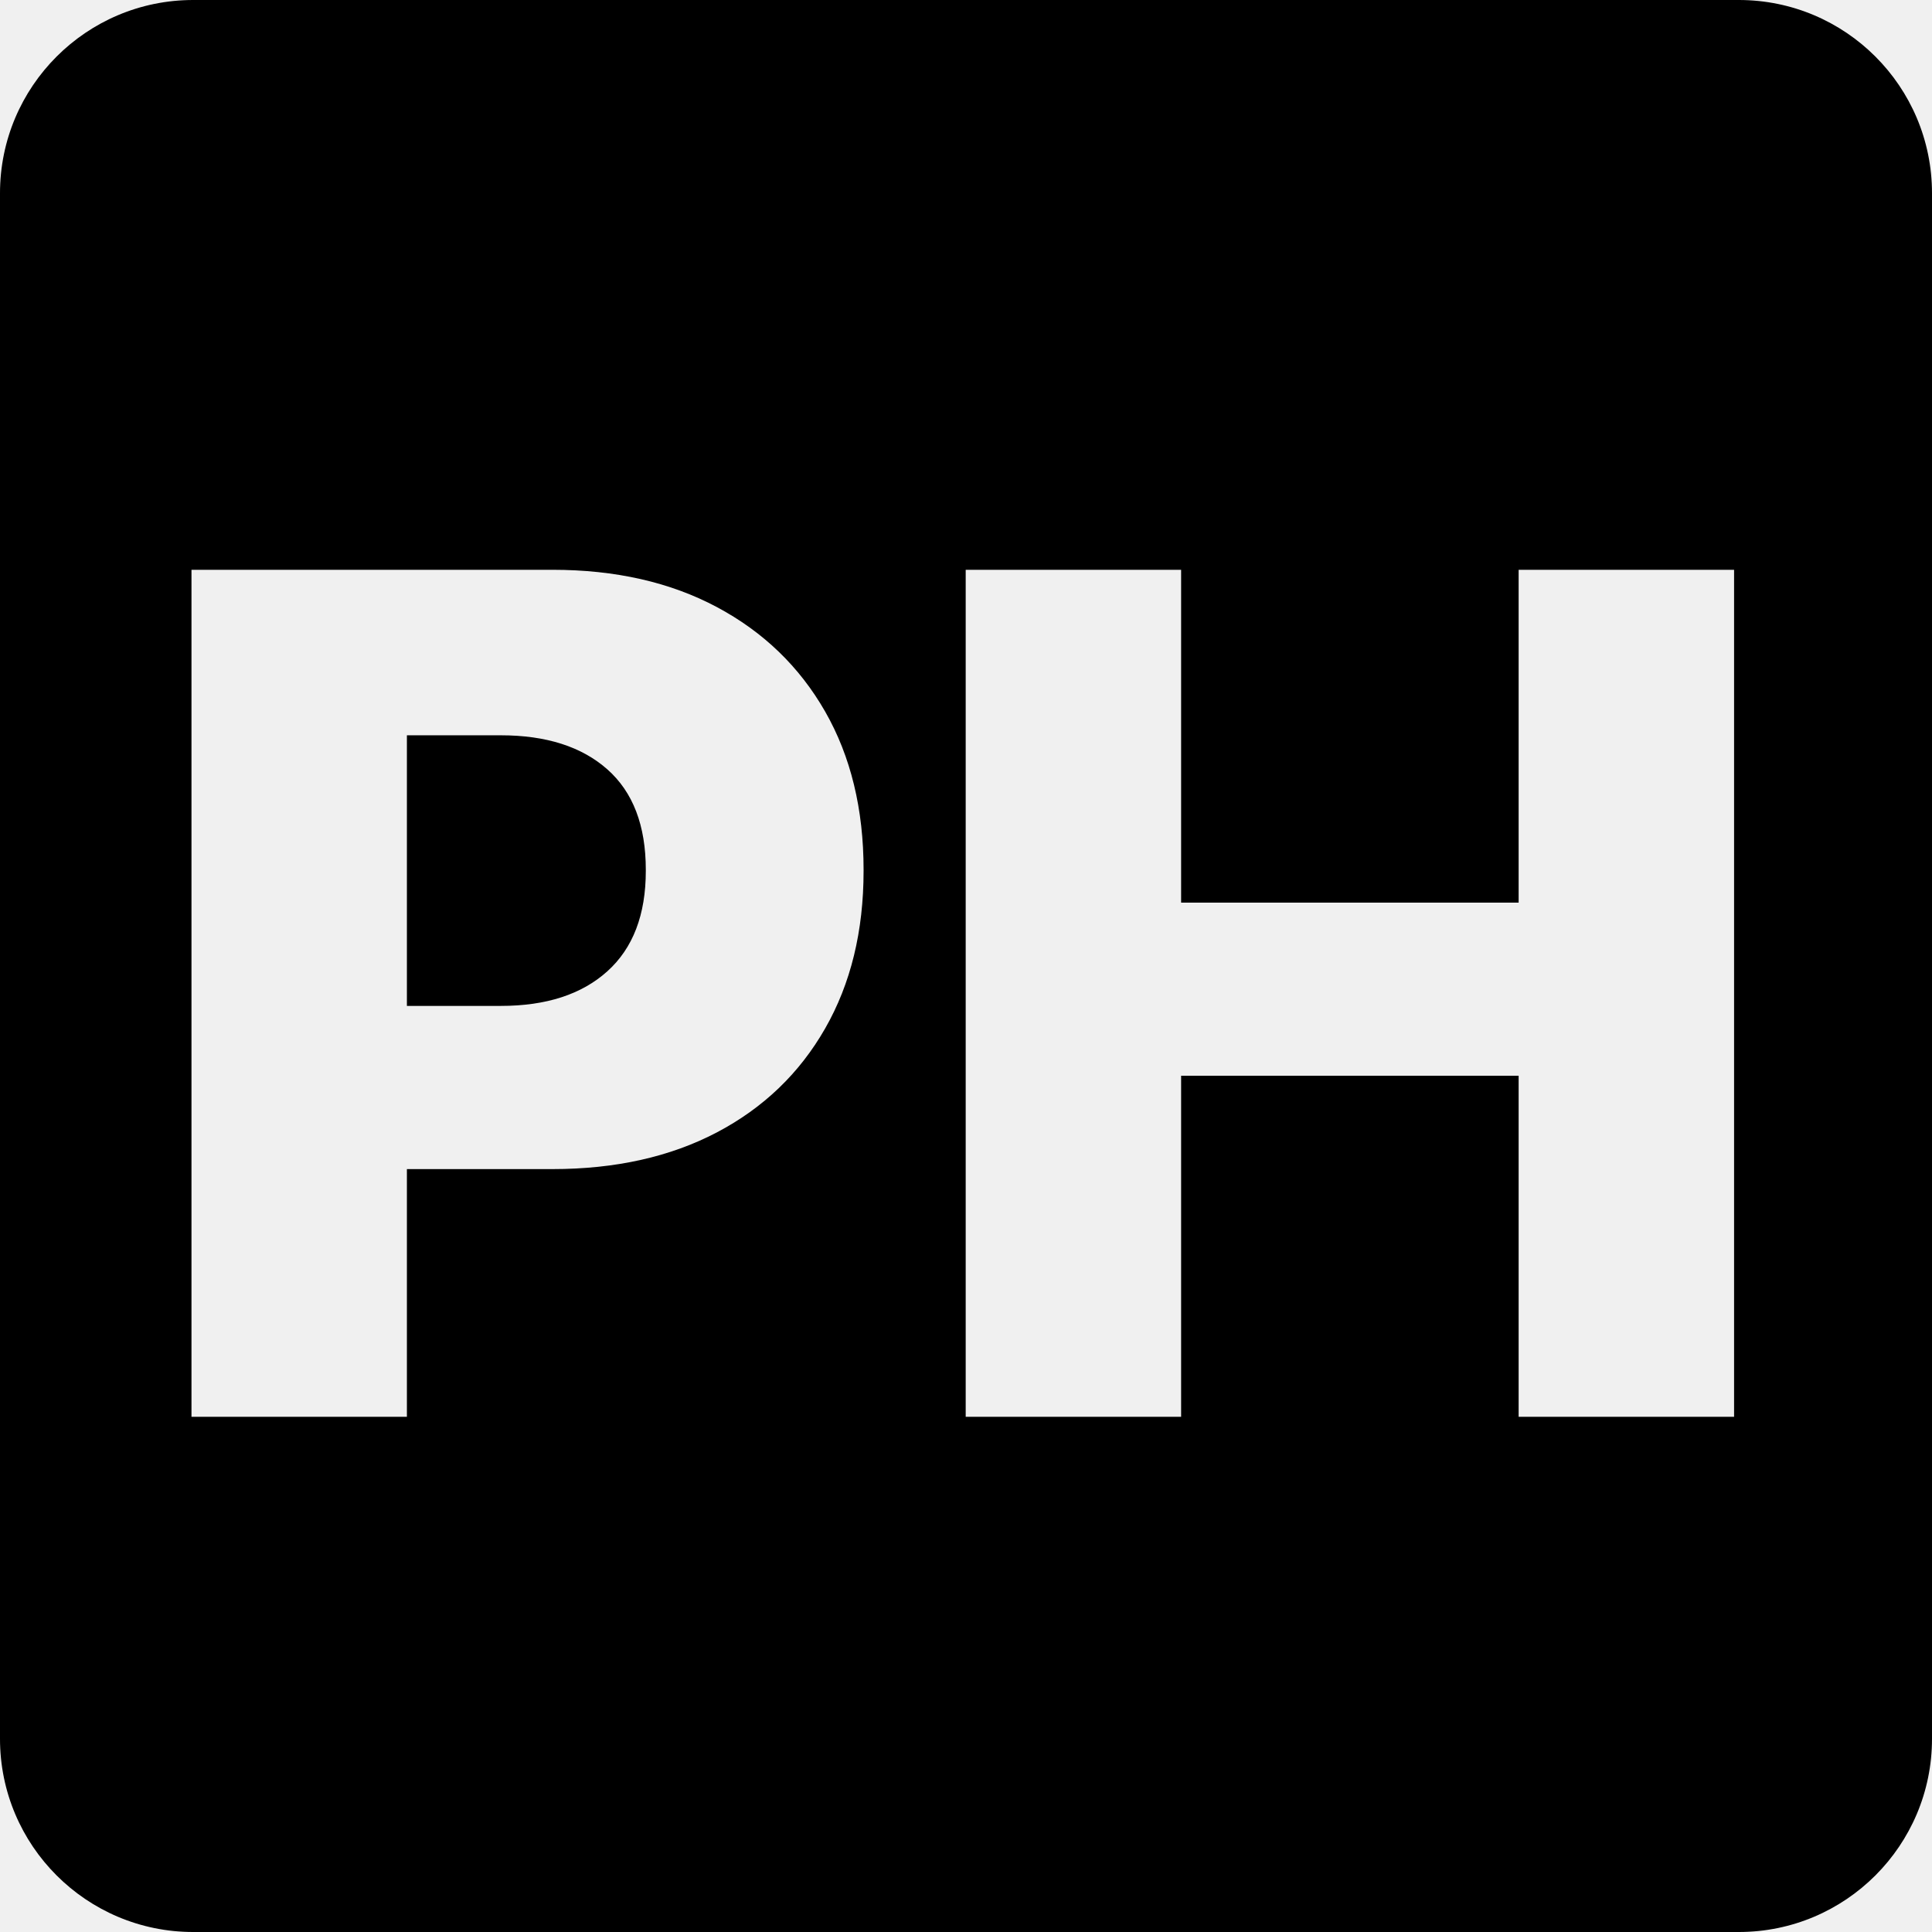
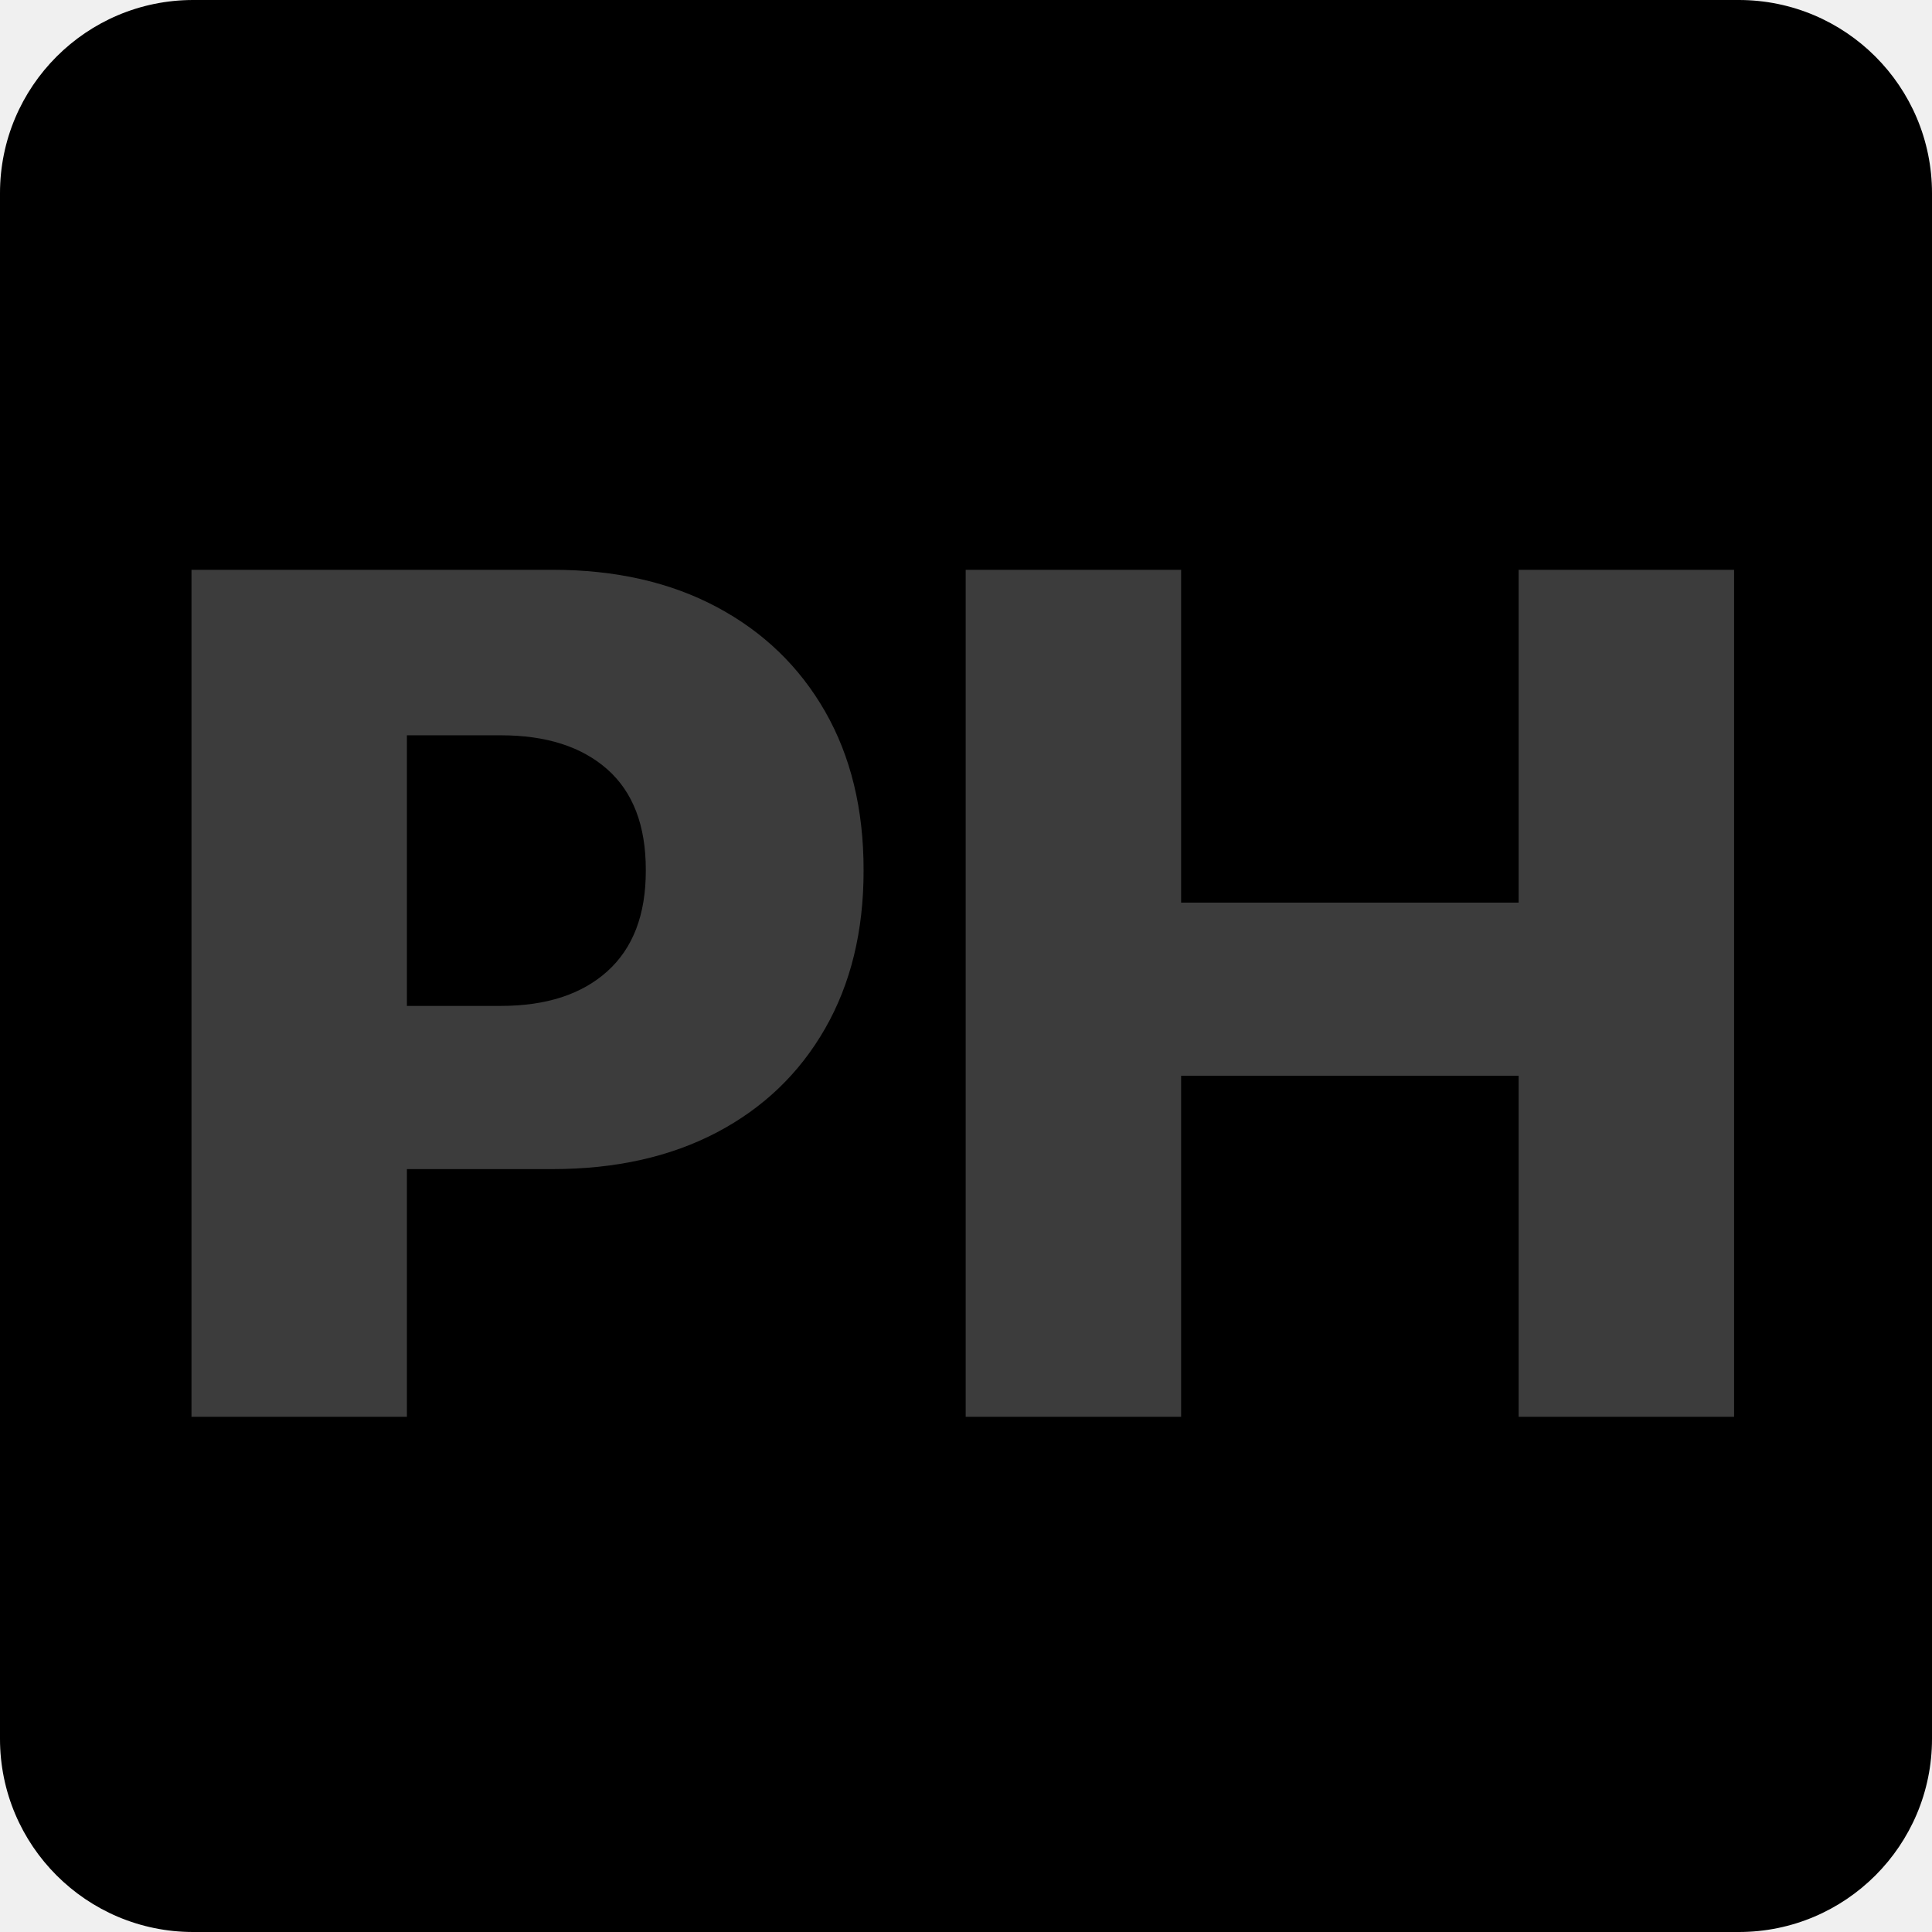
<svg xmlns="http://www.w3.org/2000/svg" viewBox="0 0 90 90">
  <mask id="mask">
    <rect fill="#fff" width="90" height="90" />
-     <path fill="#000" d="M8.92 26.543V66h10.035V54.461h6.781c2.935 0 5.487-.57 7.657-1.709 2.169-1.14 3.85-2.753 5.044-4.84 1.195-2.087 1.792-4.534 1.792-7.342v-.054c0-2.826-.597-5.282-1.791-7.37-1.195-2.087-2.876-3.71-5.045-4.867-2.17-1.157-4.722-1.736-7.657-1.736H8.92Zm10.035 7.71h4.375c2.115 0 3.769.53 4.963 1.587s1.791 2.616 1.791 4.676v.054c0 2.042-.597 3.6-1.791 4.676s-2.848 1.613-4.963 1.613l-4.375.001V34.254ZM55.021 66V50.113h15.723V66H80.78V26.543H70.744v15.504H55.021V26.543H44.986V66h10.035Z" />
+     <path fill="black" opacity="0.25" d="M8.92 26.543V66h10.035V54.461h6.781c2.935 0 5.487-.57 7.657-1.709 2.169-1.14 3.85-2.753 5.044-4.84 1.195-2.087 1.792-4.534 1.792-7.342v-.054c0-2.826-.597-5.282-1.791-7.37-1.195-2.087-2.876-3.71-5.045-4.867-2.17-1.157-4.722-1.736-7.657-1.736H8.92Zm10.035 7.71h4.375c2.115 0 3.769.53 4.963 1.587s1.791 2.616 1.791 4.676v.054c0 2.042-.597 3.6-1.791 4.676s-2.848 1.613-4.963 1.613l-4.375.001V34.254ZM55.021 66V50.113h15.723V66H80.78V26.543H70.744v15.504H55.021V26.543H44.986V66h10.035Z" />
  </mask>
  <rect width="90" height="90" mask="url(#mask)" rx="9" />
</svg>
